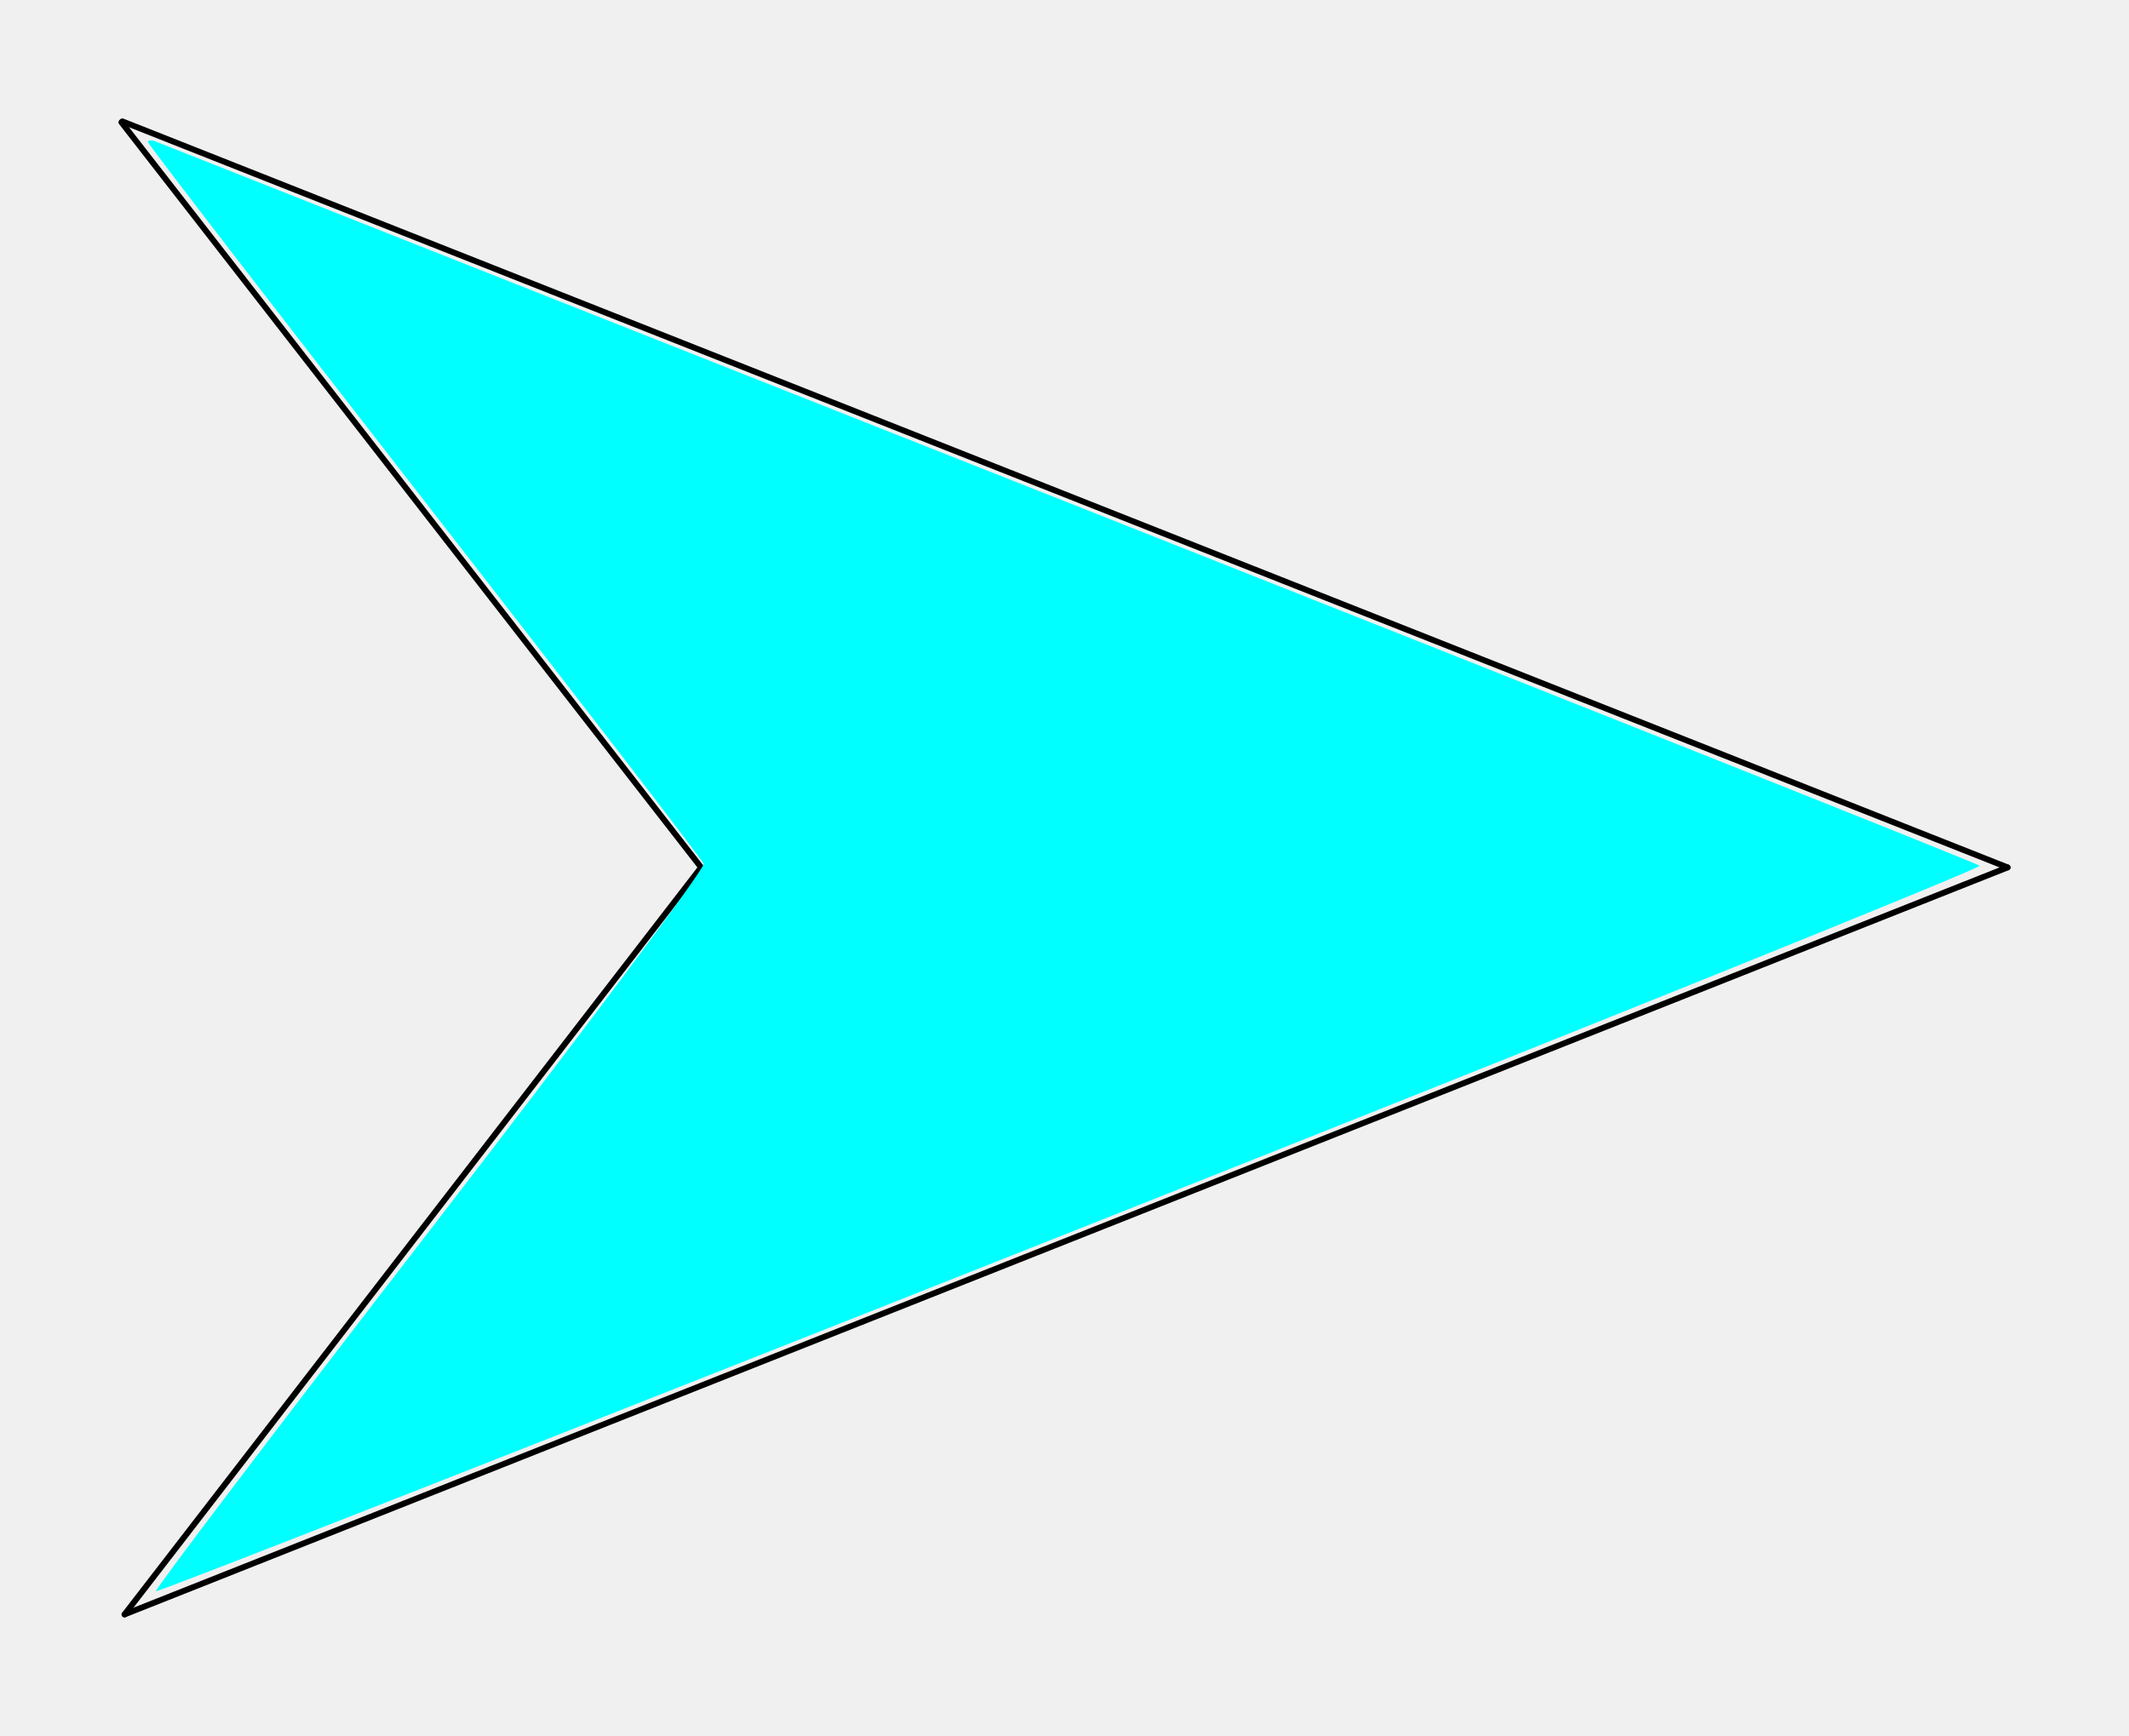
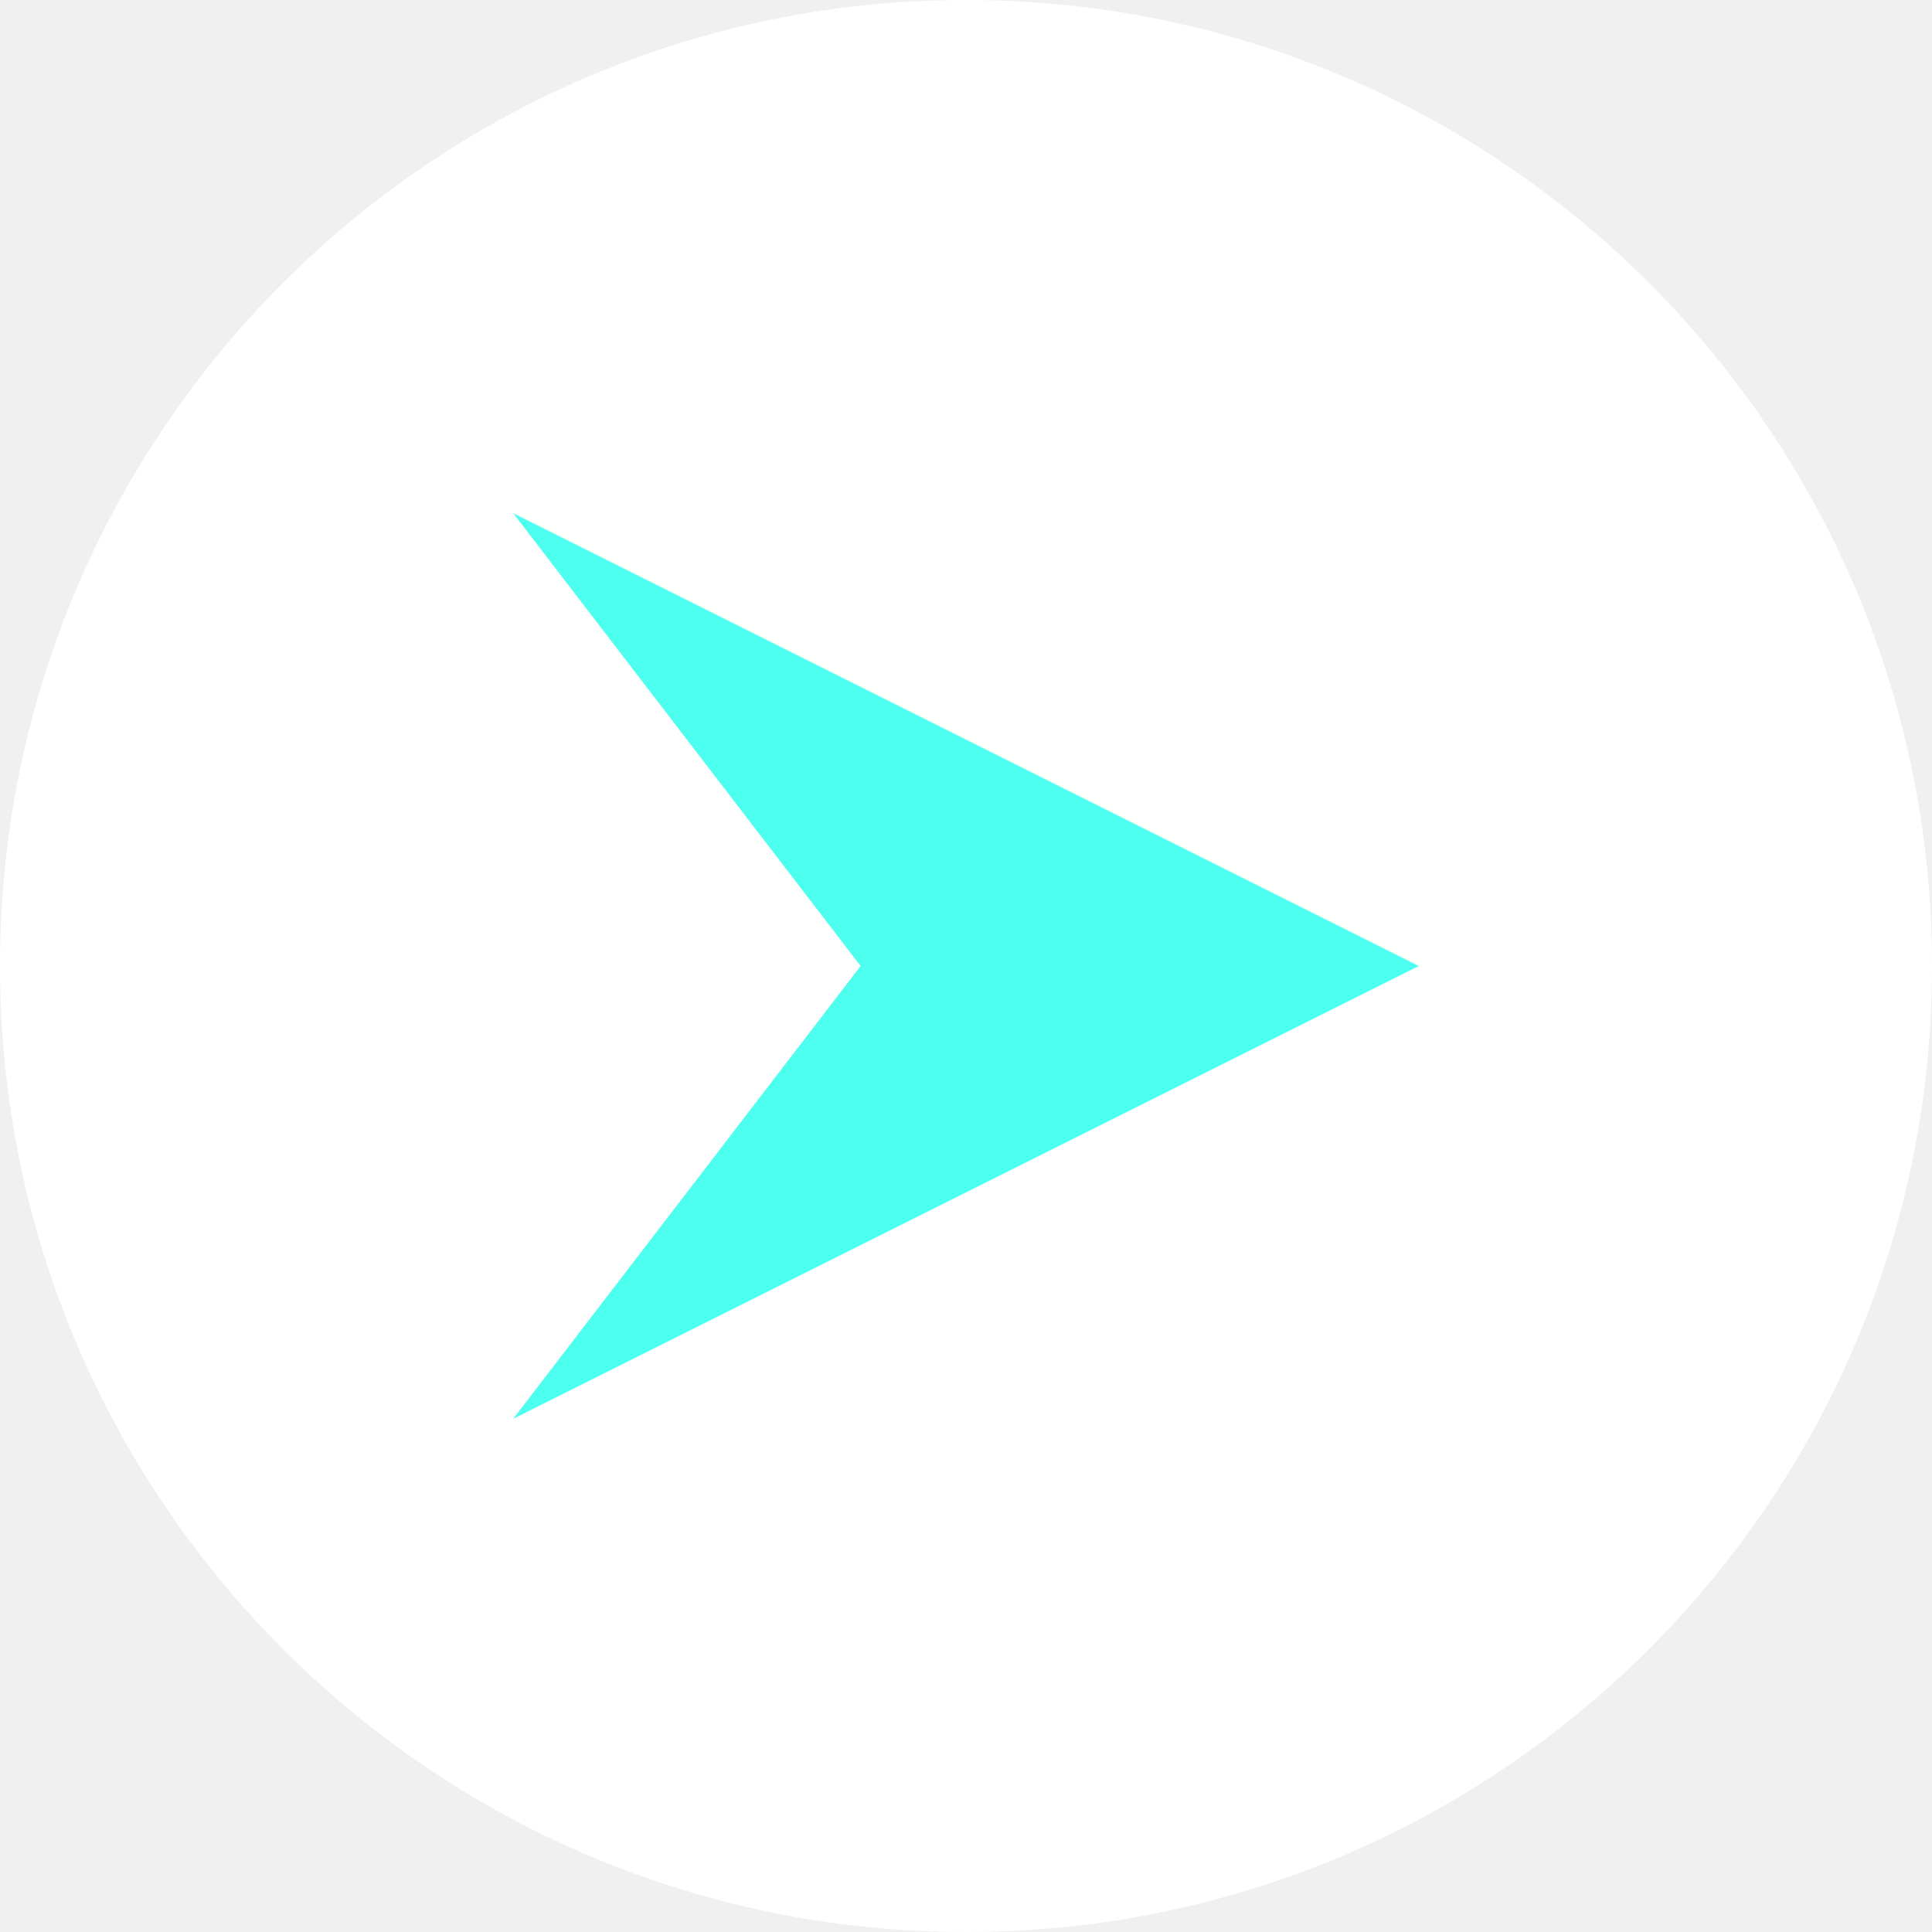
- <svg xmlns="http://www.w3.org/2000/svg" width="179.712mm" height="146.555mm" viewBox="0 0 179.712 146.555" version="1.1" id="svg8">
-   <defs id="defs2" />
-   <g id="layer1" transform="translate(-24.11134,-76.68016)">
-     <path style="fill:none;stroke:#000000;stroke-width:0.5;stroke-linecap:round;stroke-linejoin:miter;stroke-miterlimit:4;stroke-dasharray:none;stroke-opacity:1" d="M 34.361,87.005 83.294,149.917 34.627,212.986" id="path16" />
-     <path style="fill:none;stroke:#000000;stroke-width:0.5;stroke-linecap:round;stroke-linejoin:miter;stroke-miterlimit:4;stroke-dasharray:none;stroke-opacity:1" d="M 193.573,149.917 34.627,212.986" id="path18" />
-     <path style="fill:none;stroke:#000000;stroke-width:0.5;stroke-linecap:round;stroke-linejoin:miter;stroke-miterlimit:4;stroke-dasharray:none;stroke-opacity:1" d="M 193.573,149.917 34.44,86.93" id="path20" />
-     <path style="fill:#00ffff;stroke-width:1;stroke-linecap:round;stroke-miterlimit:4;stroke-dasharray:none" d="m 37.26,88.632 c 0.364,0.146 35.071,13.883 77.126,30.527 42.056,16.643 76.629,30.42 76.831,30.615 0.201,0.195 -34.305,14.108 -76.68,30.918 -42.375,16.81 -77.147,30.463 -77.271,30.34 -0.123,-0.123 10.289,-13.842 23.138,-30.486 C 73.253,163.903 83.65,149.982 83.508,149.612 83.366,149.242 72.753,135.449 59.924,118.962 47.095,102.474 36.598,88.845 36.598,88.675 c 4e-6,-0.17 0.298,-0.189 0.661,-0.043 z" id="path847" />
+ <svg xmlns="http://www.w3.org/2000/svg" width="100%" height="100%" viewBox="0 0 128 128" version="1.1" xml:space="preserve" style="fill-rule:evenodd;clip-rule:evenodd;stroke-linejoin:round;stroke-miterlimit:2;">
+   <circle cx="64" cy="64" r="64" style="fill:white;" />
+   <g transform="matrix(0,1.15325,-1.15325,0,137.808,-9.80787)">
+     <g id="E">
+       <path id="Arrow" d="M90.013,90.013L64,70.054L37.987,90.013L64,37.987L90.013,90.013Z" style="fill:rgb(76,255,238);" />
+     </g>
  </g>
</svg>
